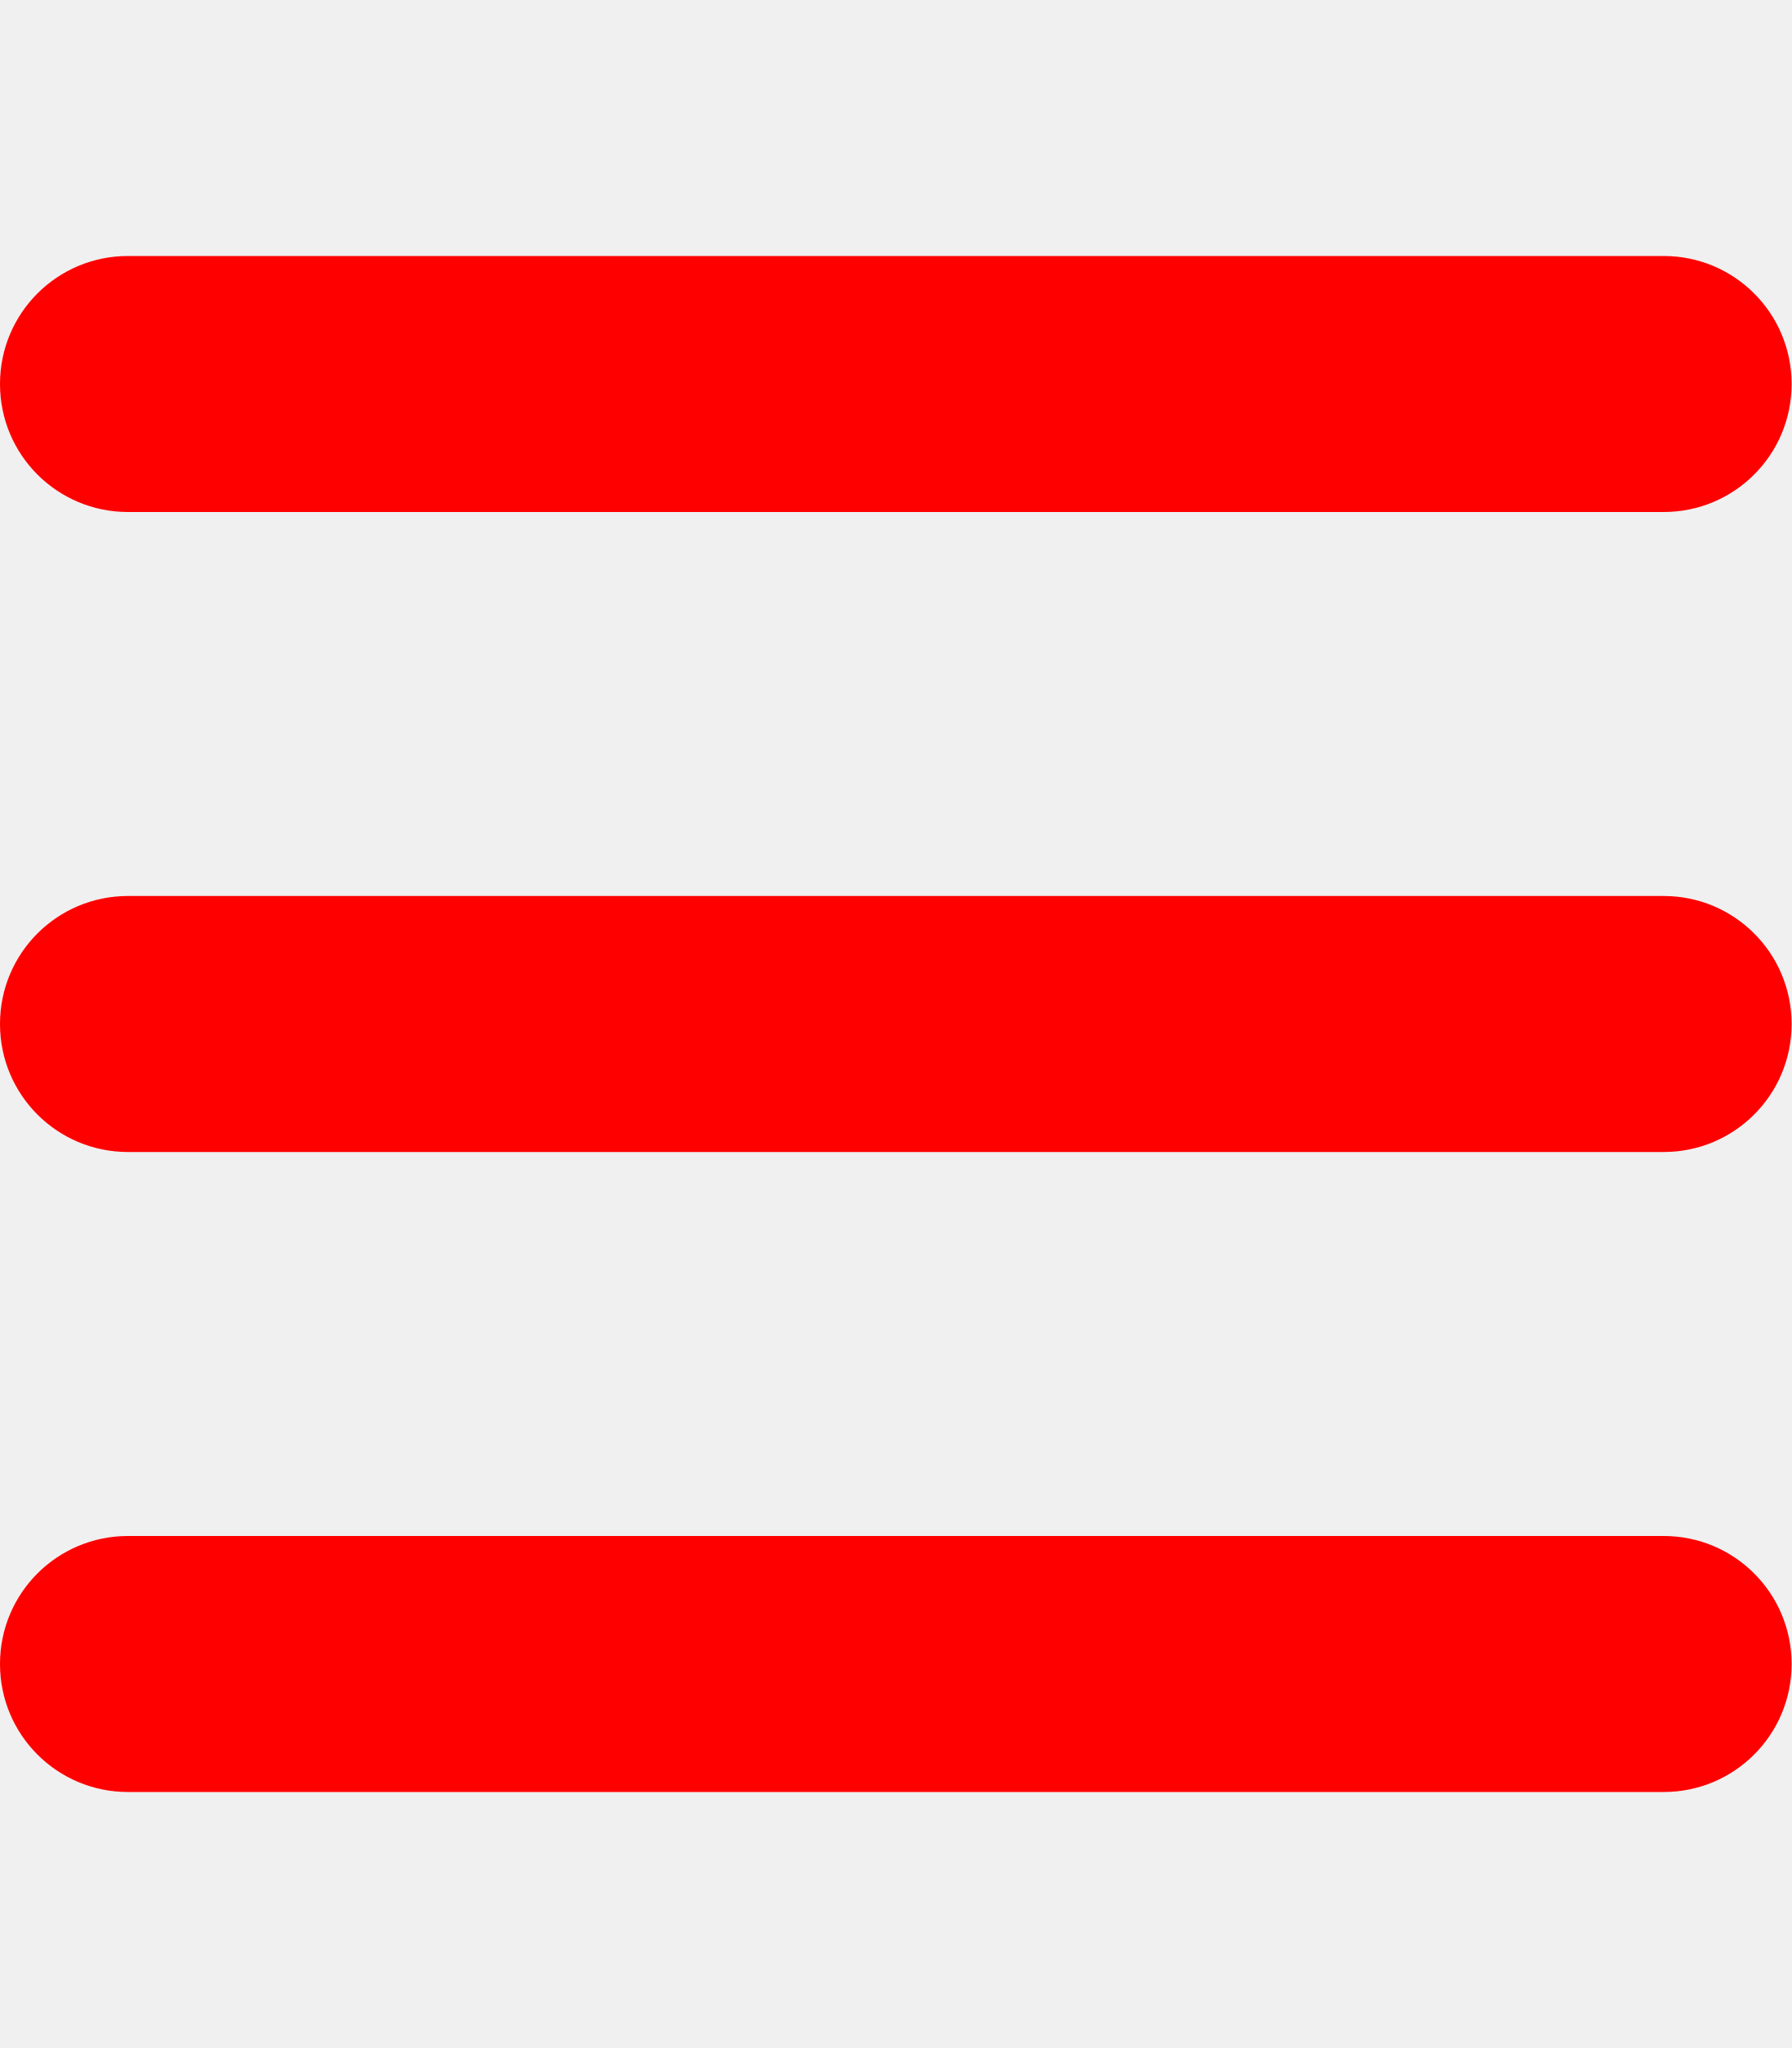
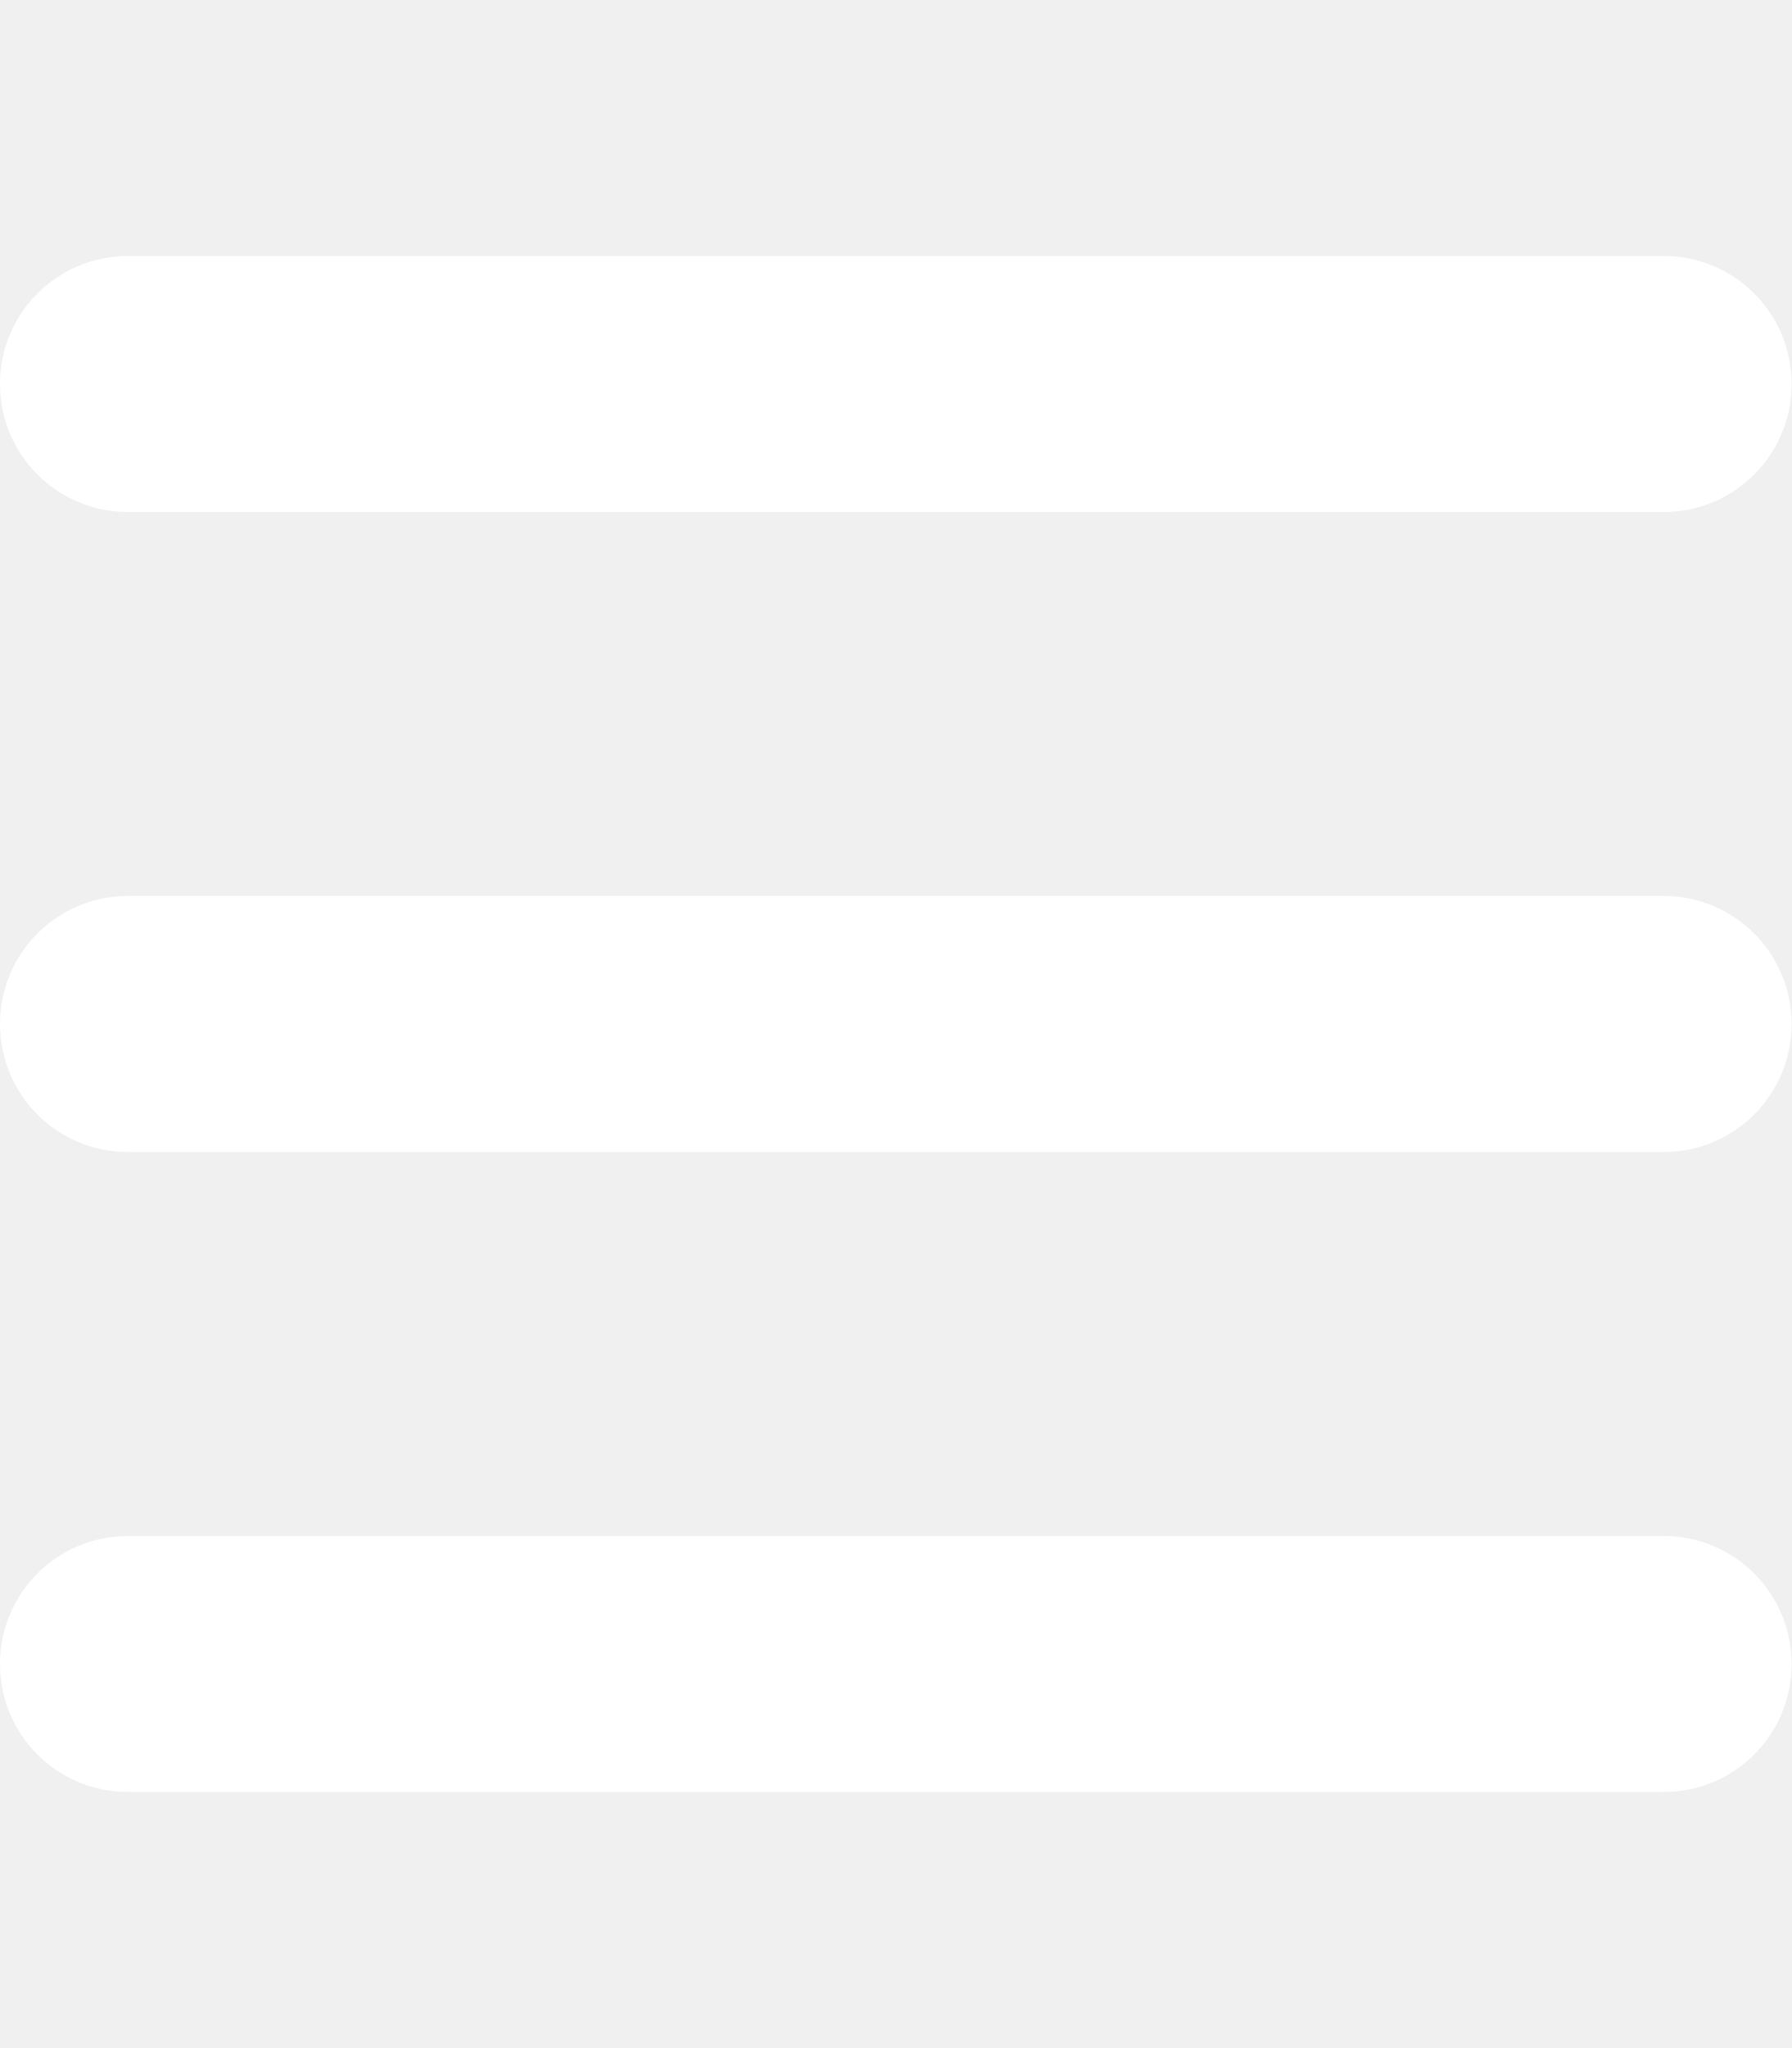
<svg xmlns="http://www.w3.org/2000/svg" viewBox="0 0 448 512">
-   <path fill="#ff0000" d="M0 96C0 78.3 14.3 64 32 64l384 0c17.7 0 32 14.3 32 32s-14.3 32-32 32L32 128C14.3 128 0 113.7 0 96zM0 256c0-17.7 14.3-32 32-32l384 0c17.7 0 32 14.3 32 32s-14.3 32-32 32L32 288c-17.7 0-32-14.3-32-32zM448 416c0 17.7-14.3 32-32 32L32 448c-17.7 0-32-14.3-32-32s14.3-32 32-32l384 0c17.7 0 32 14.3 32 32z" />
+   <path fill="#ffffff" d="M0 96C0 78.3 14.3 64 32 64l384 0c17.7 0 32 14.3 32 32s-14.3 32-32 32L32 128C14.3 128 0 113.7 0 96zM0 256c0-17.7 14.3-32 32-32l384 0c17.7 0 32 14.3 32 32s-14.3 32-32 32L32 288c-17.7 0-32-14.3-32-32zM448 416c0 17.7-14.3 32-32 32L32 448c-17.7 0-32-14.3-32-32s14.3-32 32-32l384 0c17.7 0 32 14.3 32 32z" />
</svg>
